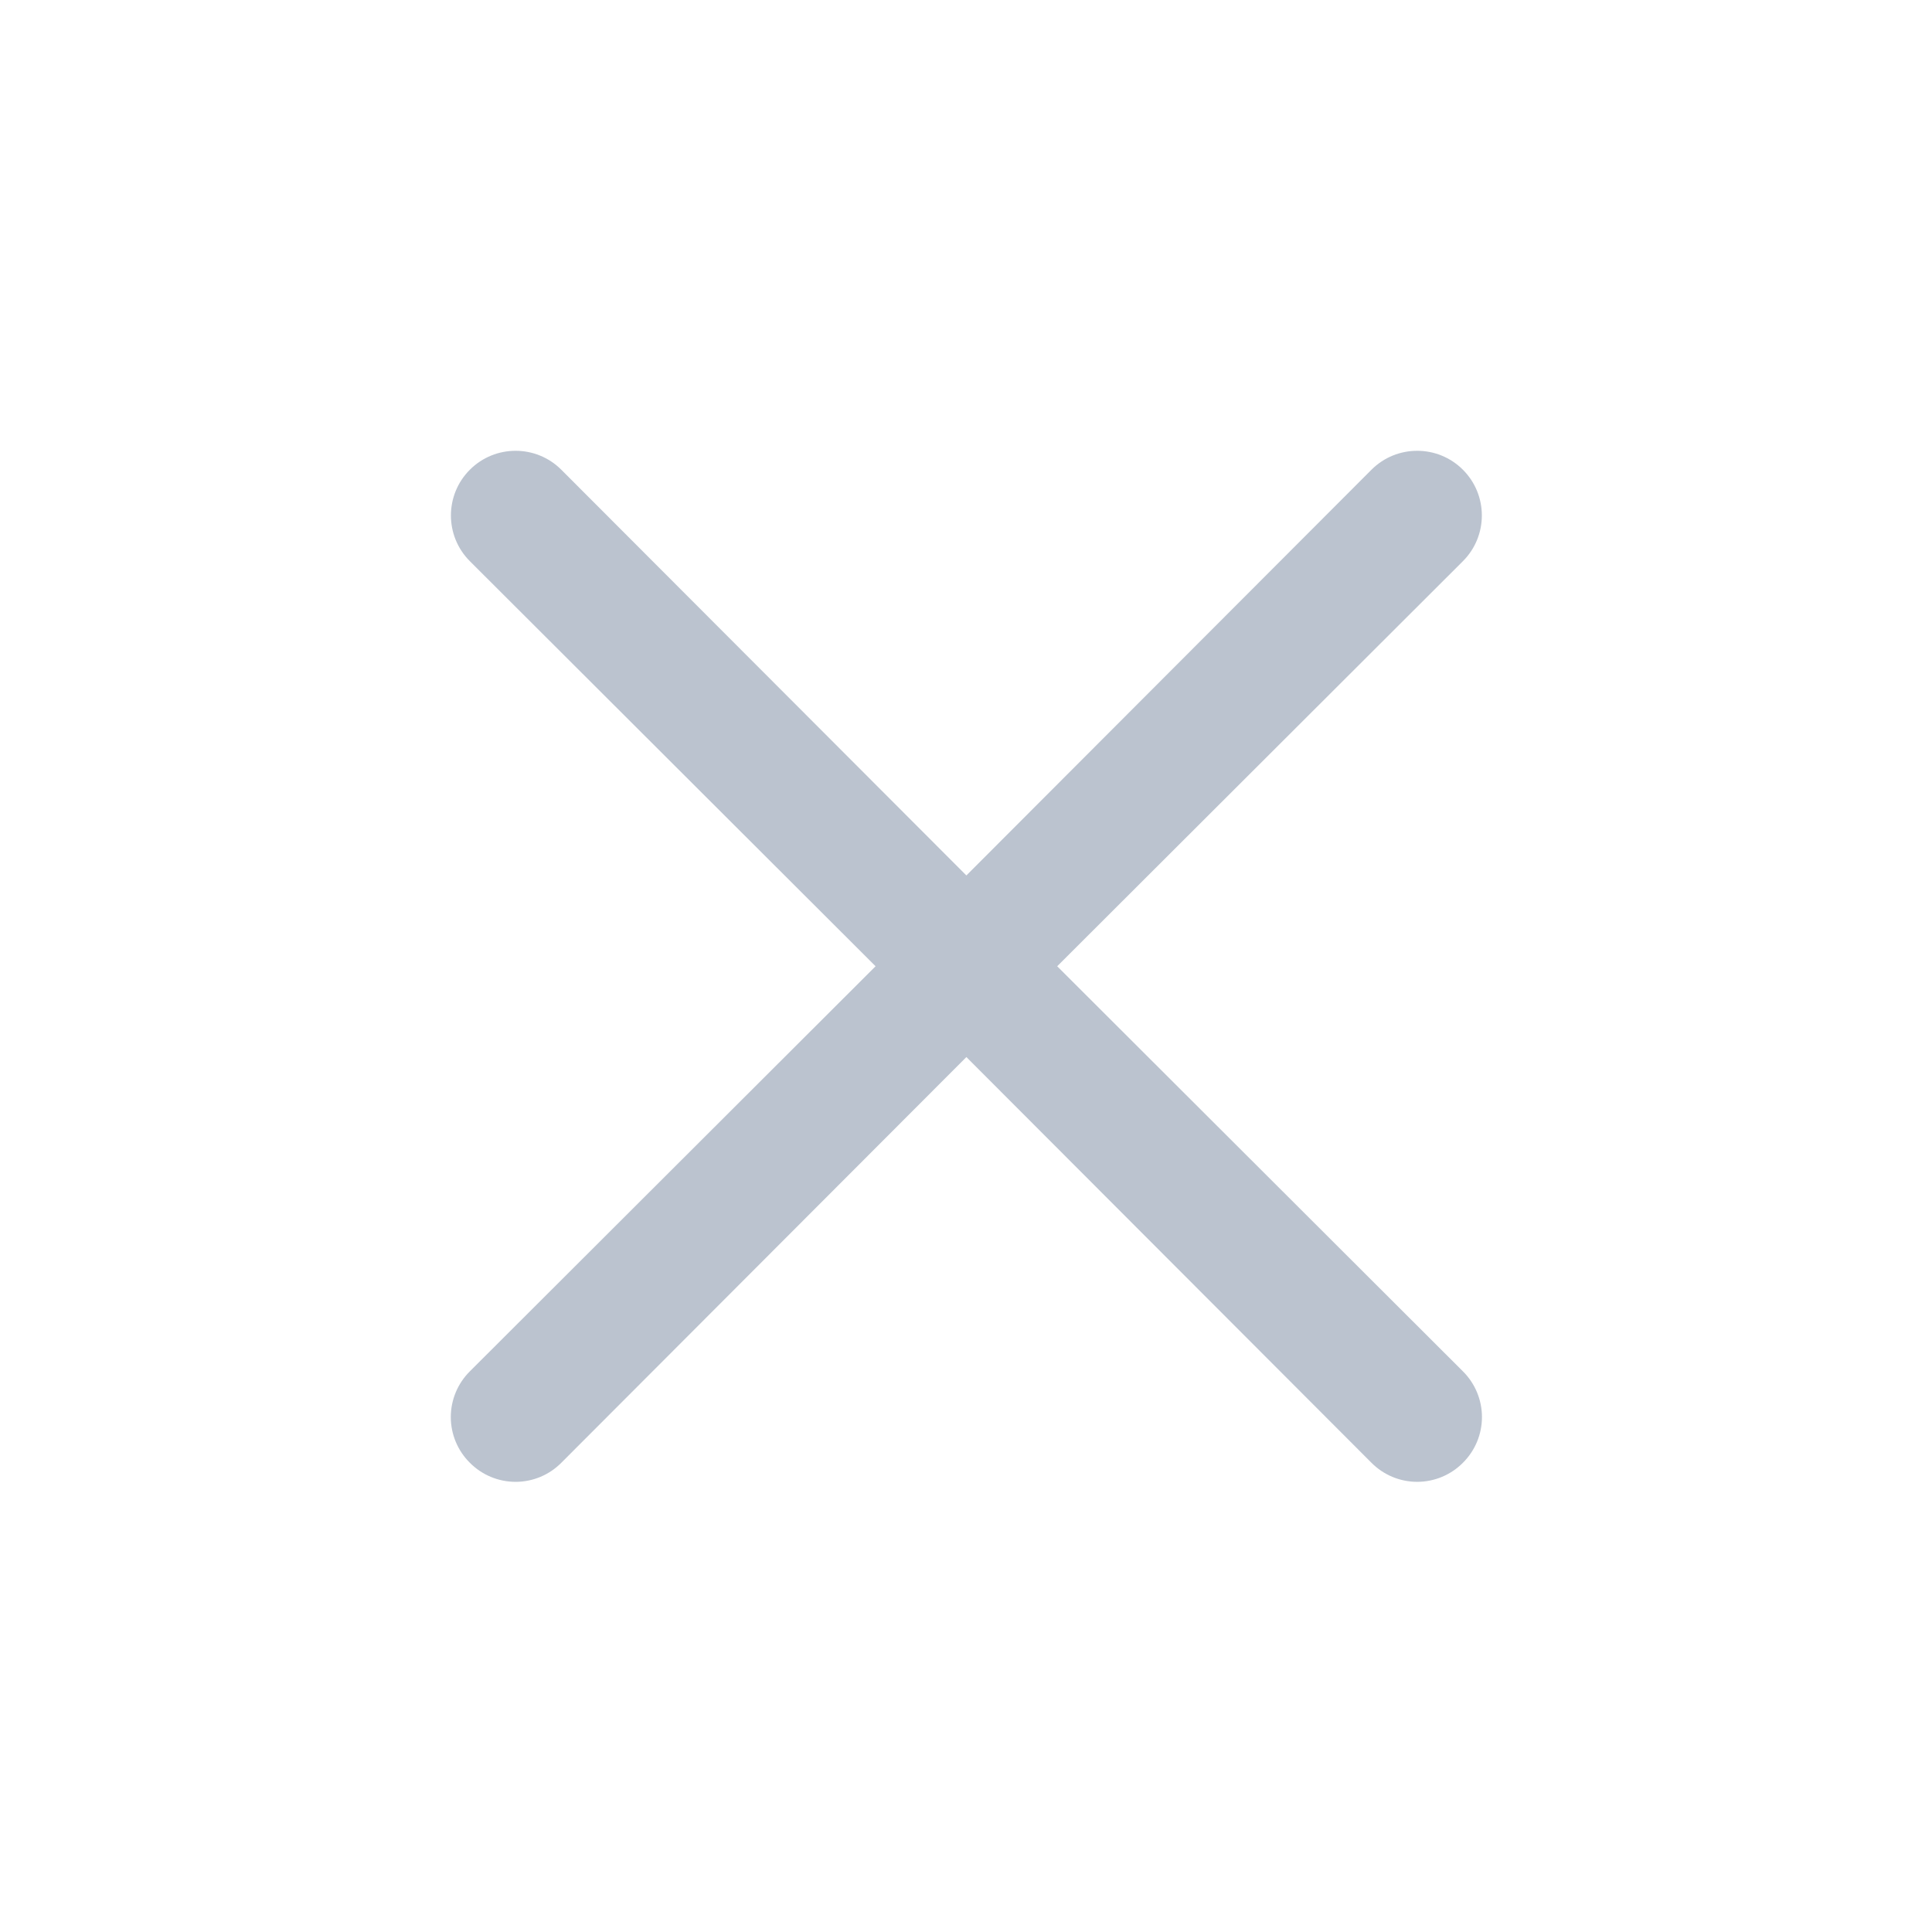
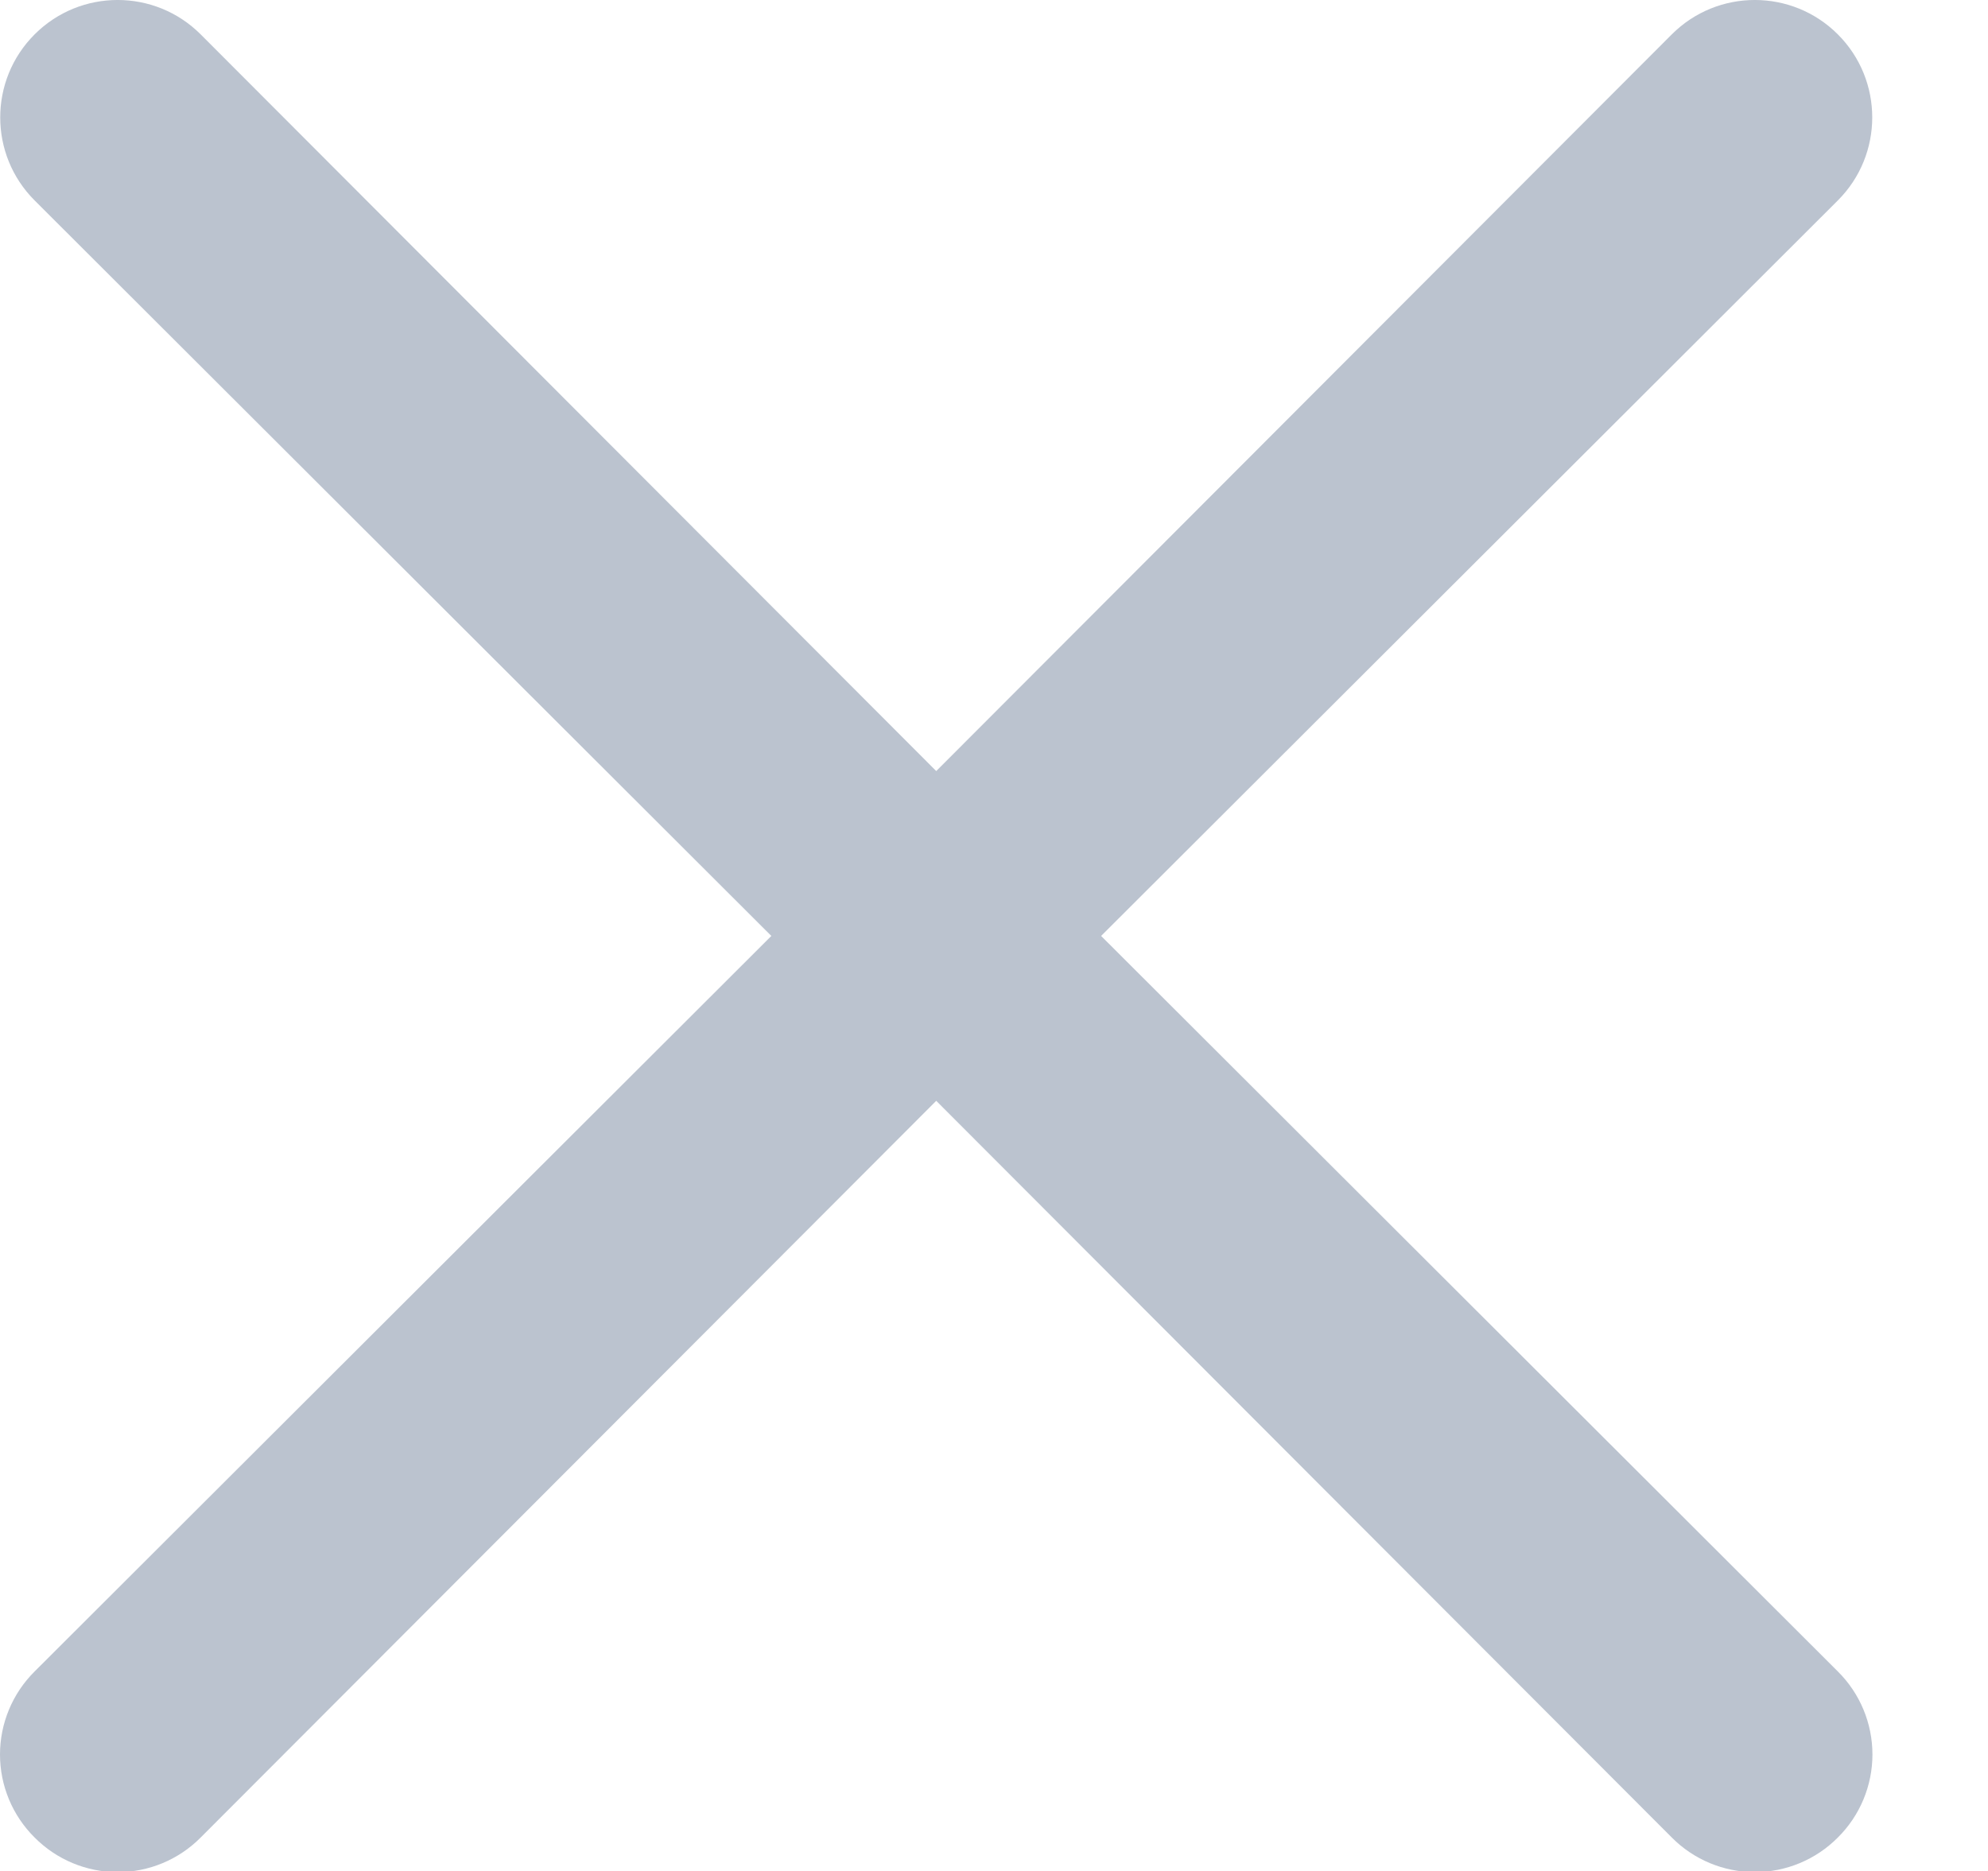
- <svg xmlns="http://www.w3.org/2000/svg" width="30" height="30" fill="none" viewBox="0 0 30 30">
-   <path d="m16.416 15.004 6.3-6.29a1.004 1.004 0 1 0-1.42-1.42l-6.29 6.3-6.29-6.3a1.004 1.004 0 0 0-1.42 1.42l6.3 6.29-6.3 6.29a1.001 1.001 0 0 0-.296.71 1 1 0 0 0 .296.71 1.001 1.001 0 0 0 .71.296.999.999 0 0 0 .71-.296l6.29-6.3 6.29 6.3a1.0 1 0 0 0 1.42 0 1.0 1 0 0 0 0-1.42l-6.3-6.29Z" fill="#BBC3CF" />
+ <svg xmlns="http://www.w3.org/2000/svg" width="17" height="16" fill="none">
+   <path d="m9.416 8.004 6.3-6.29a1.004 1.004 0 1 0-1.42-1.42l-6.29 6.3-6.29-6.3a1.004 1.004 0 0 0-1.42 1.42l6.3 6.29-6.3 6.29a1.001 1.001 0 0 0-.296.71 1 1 0 0 0 .296.71 1.001 1.001 0 0 0 .71.296.999.999 0 0 0 .71-.296l6.29-6.3 6.29 6.3a1.0 1 0 0 0 1.42 0 1.0 1 0 0 0 0-1.42l-6.3-6.29Z" fill="#BBC3CF" />
</svg>
